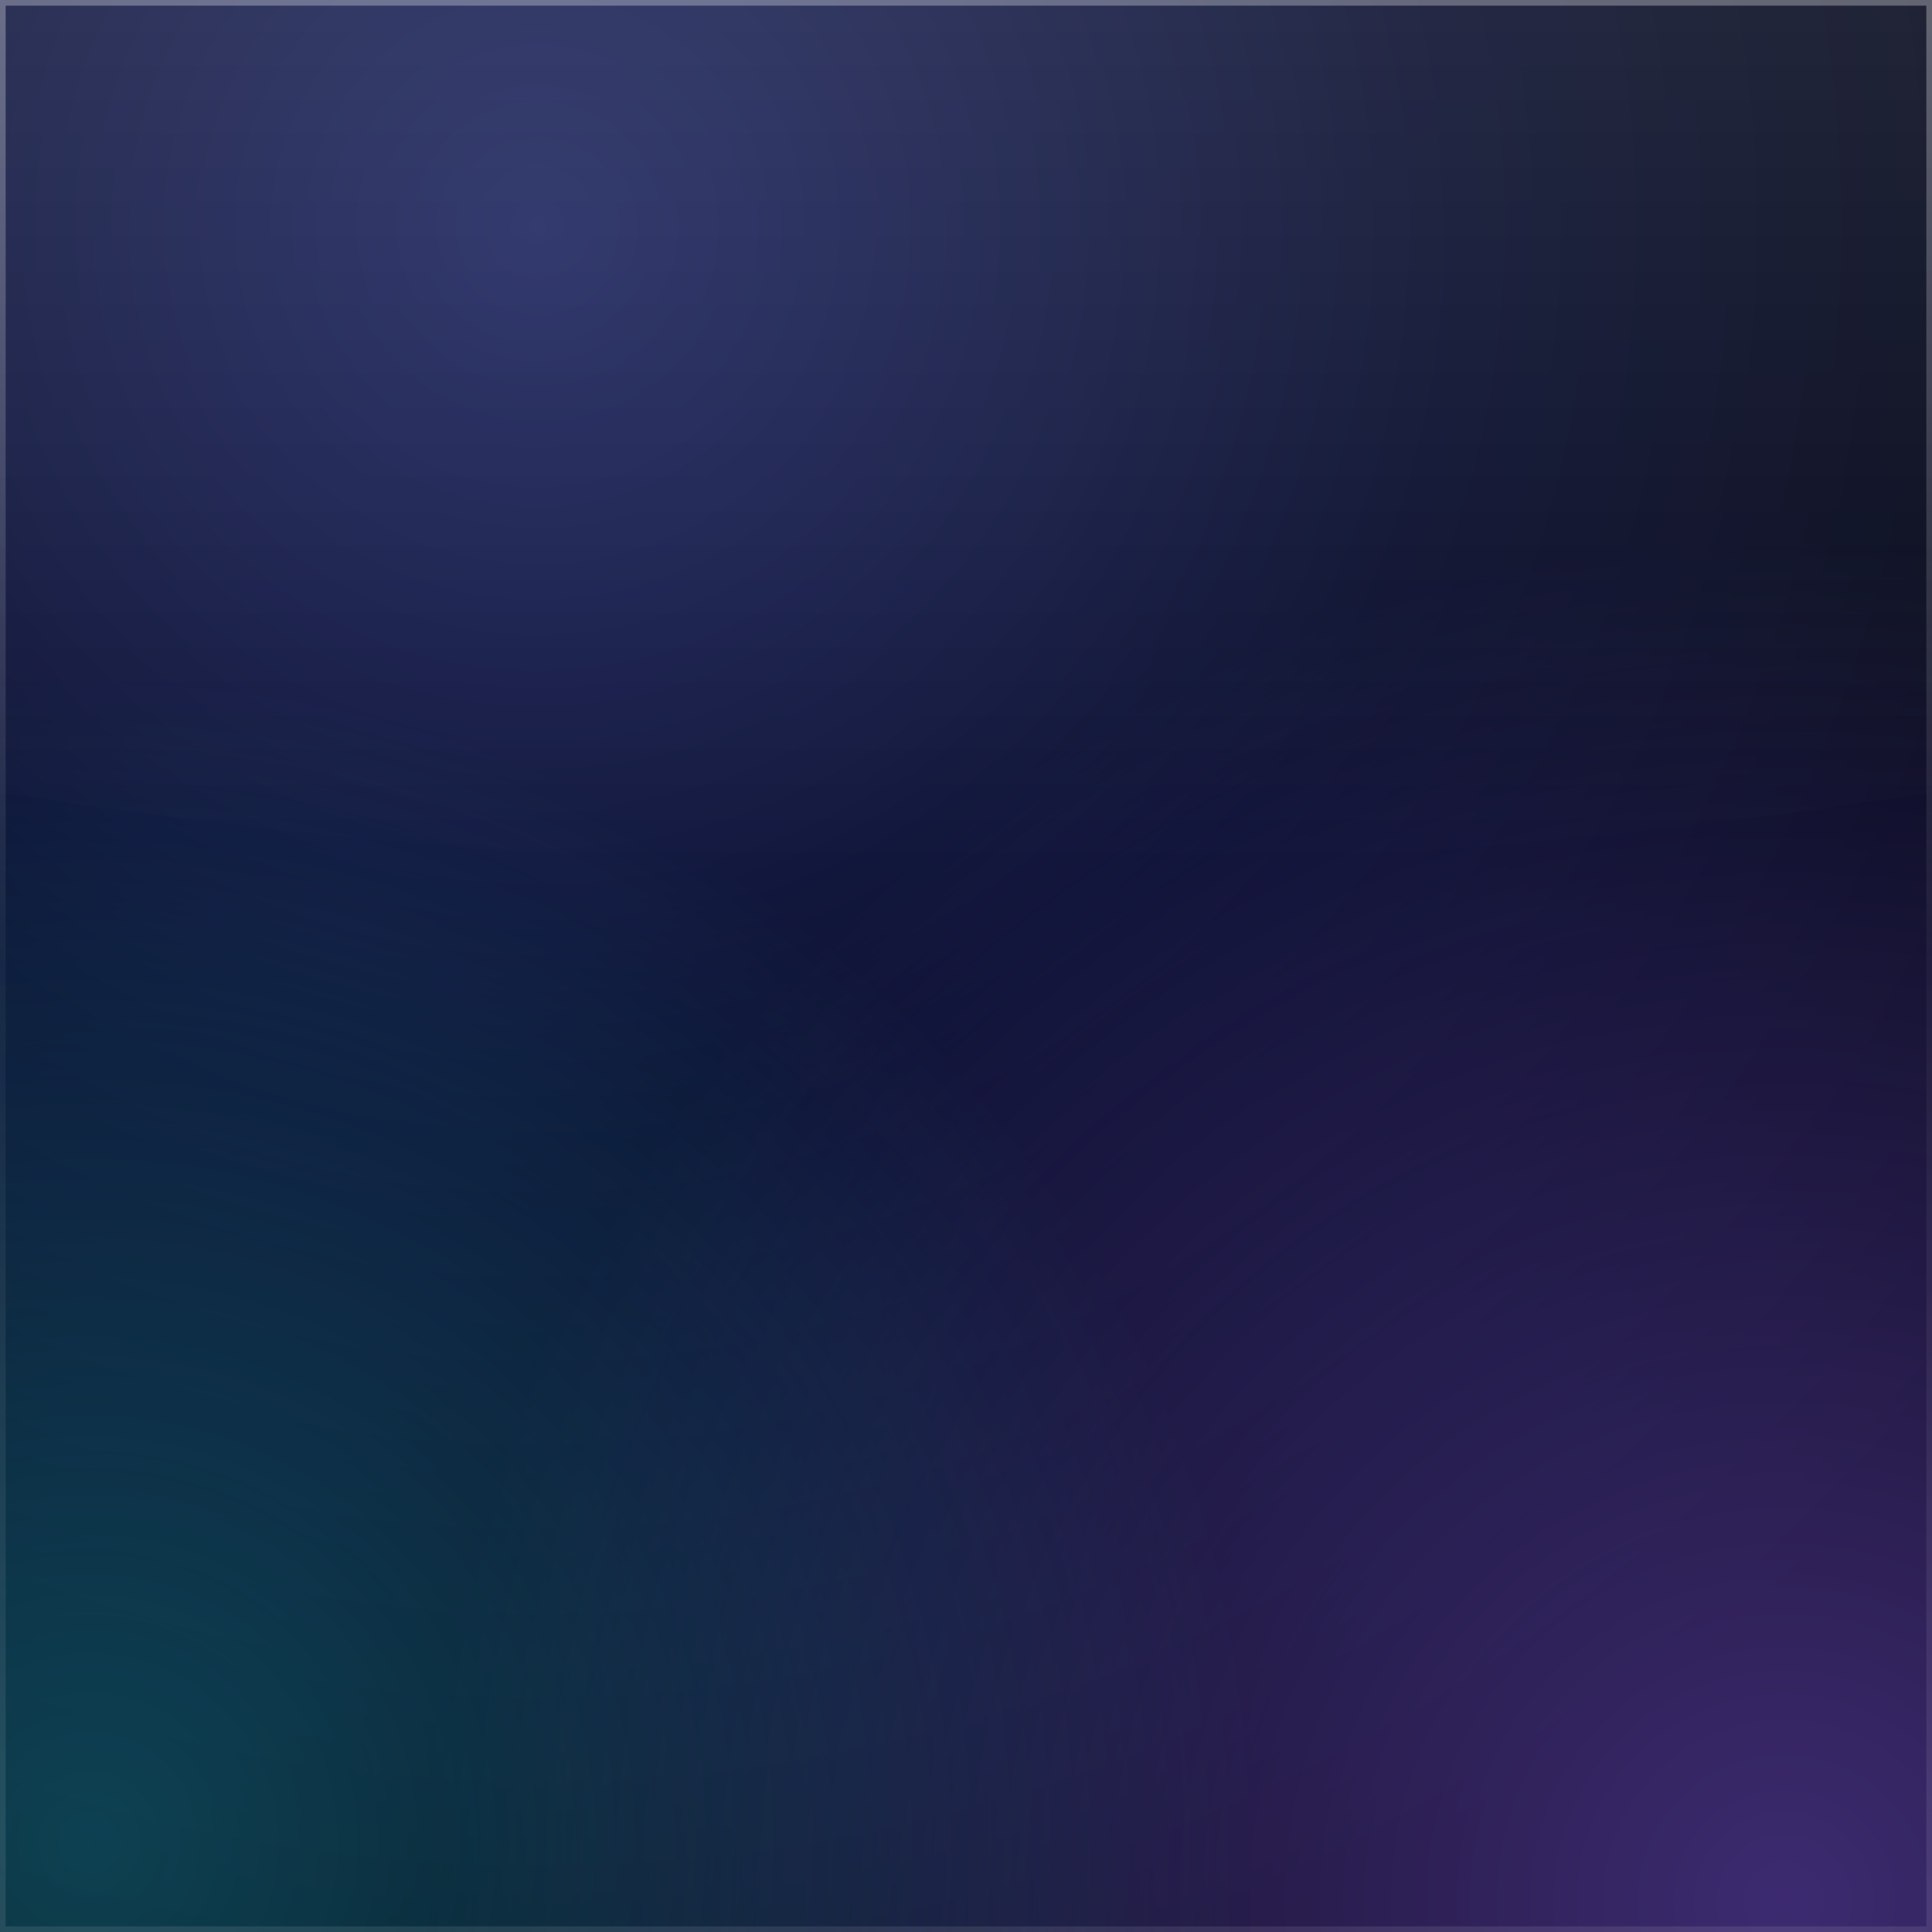
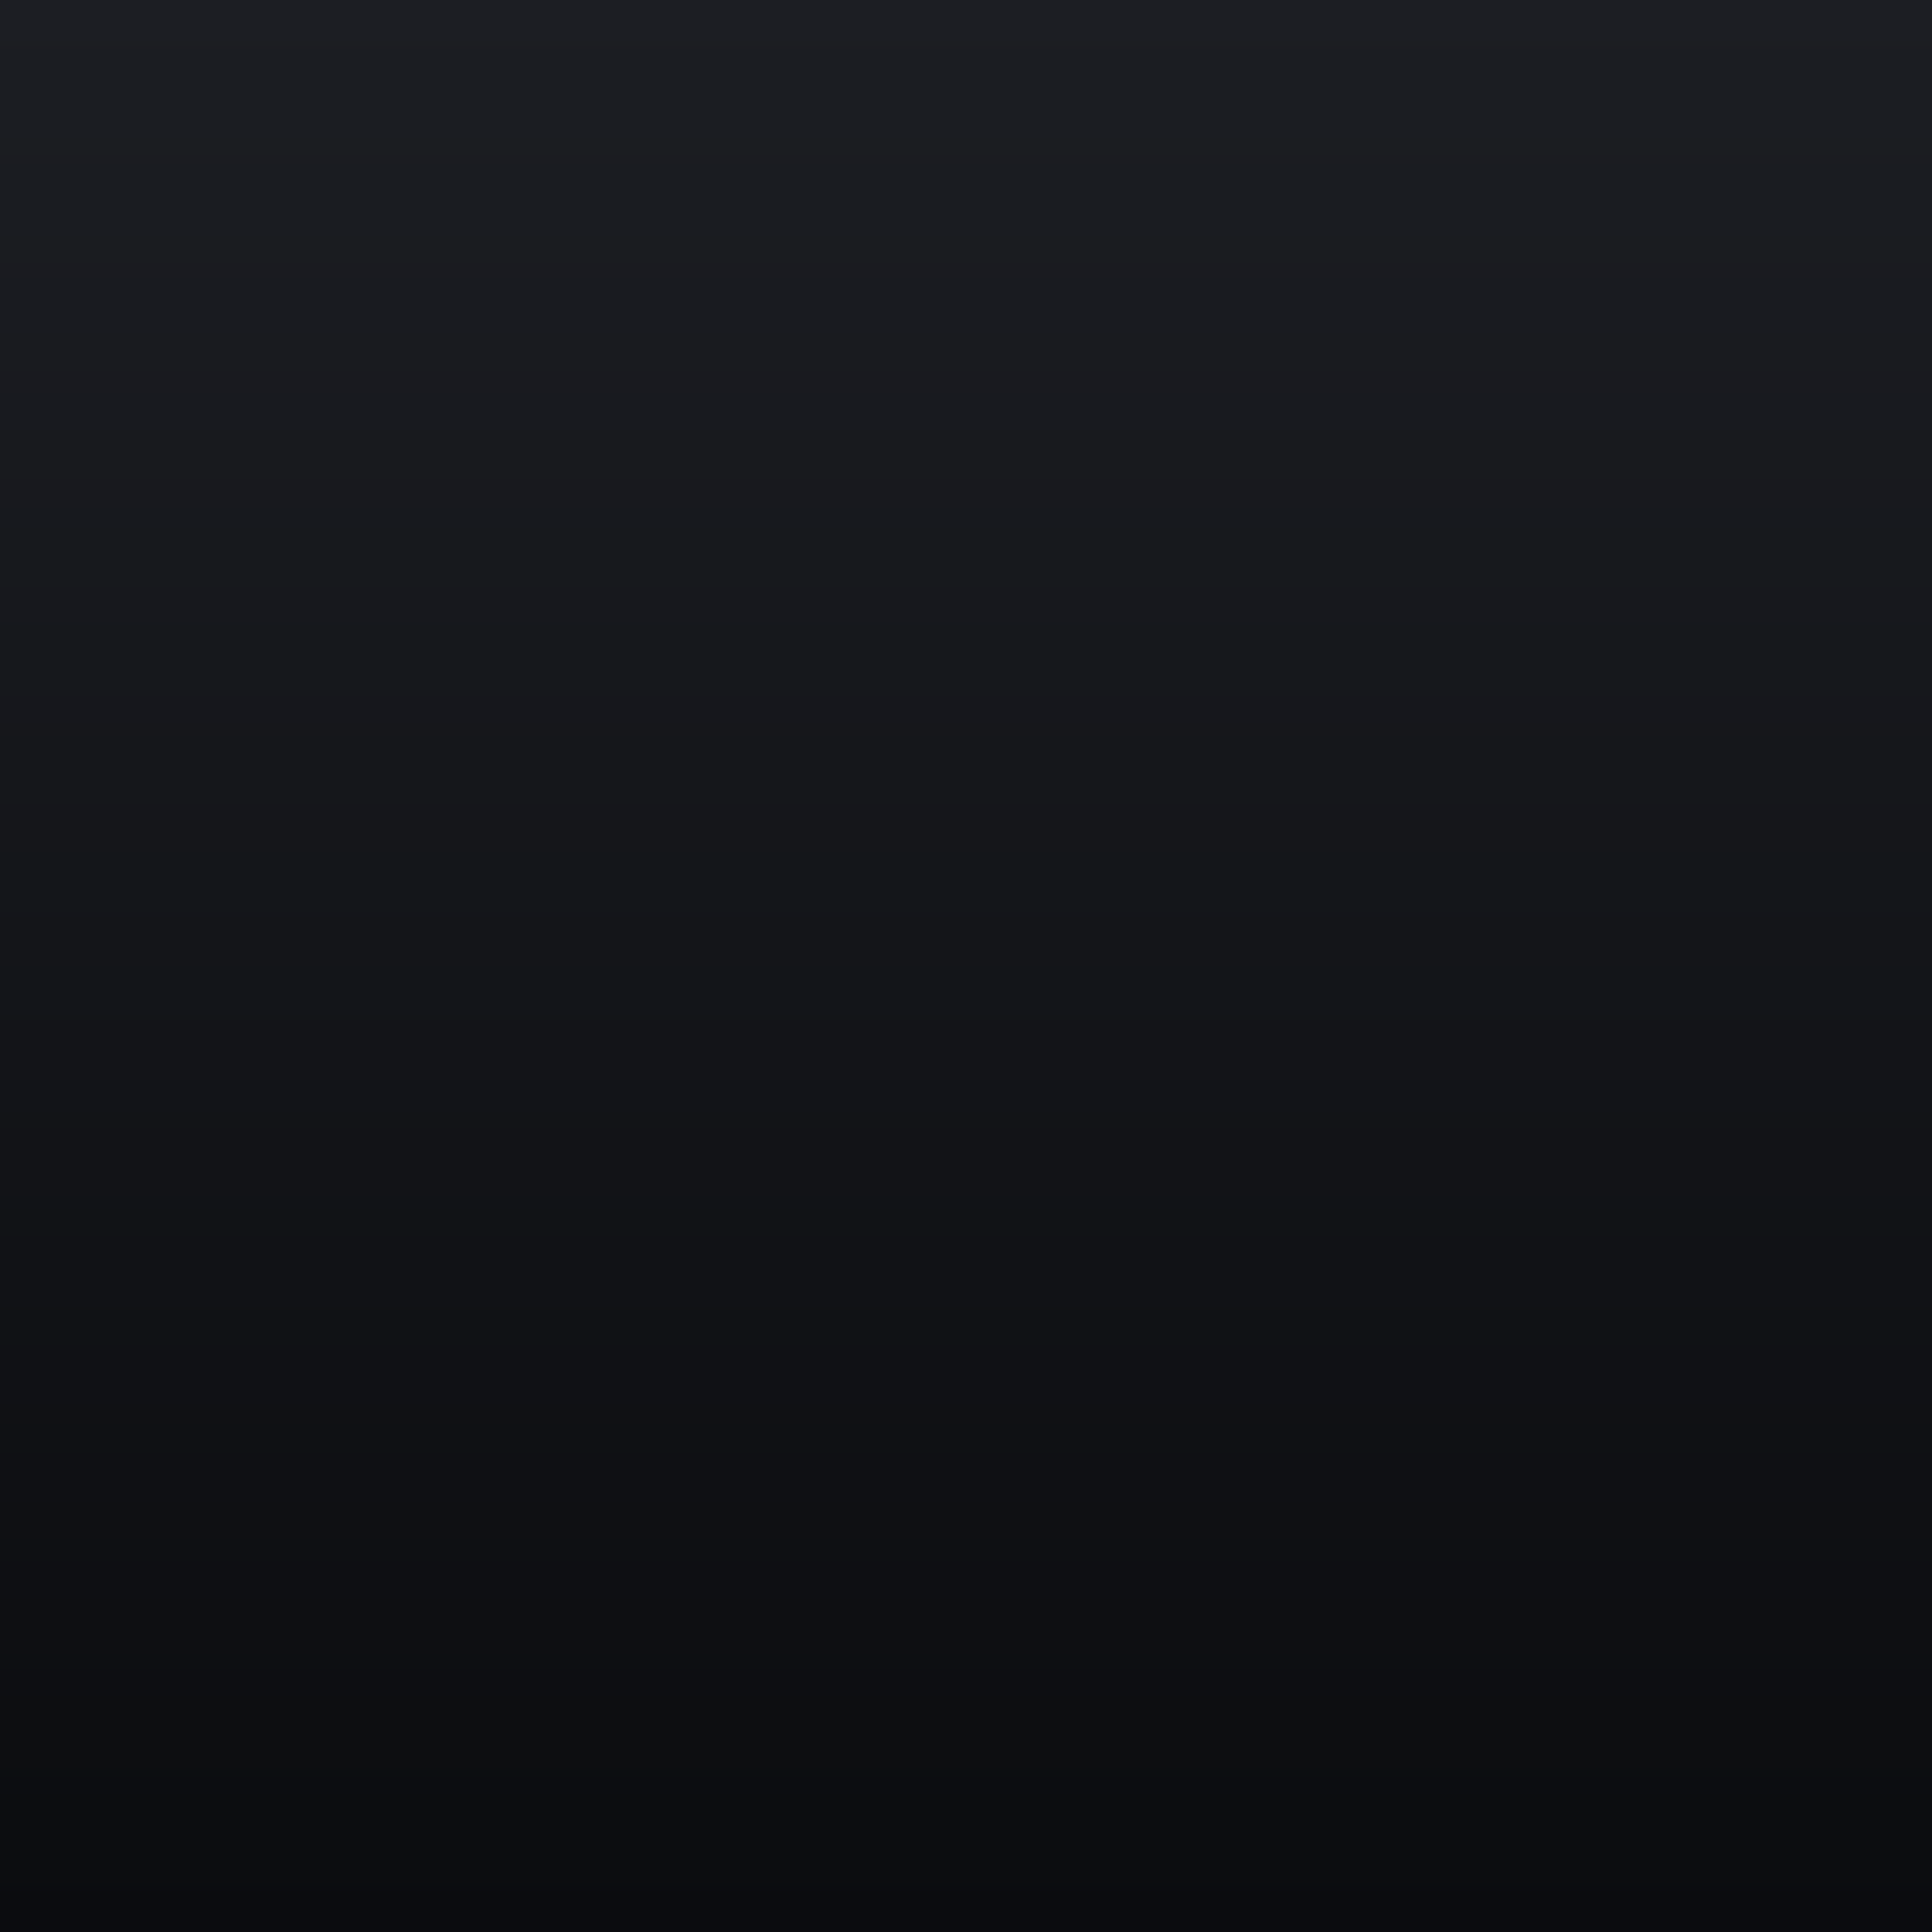
- <svg xmlns="http://www.w3.org/2000/svg" viewBox="0 0 512 512">
+ <svg xmlns="http://www.w3.org/2000/svg" viewBox="0 0 432 432">
  <defs>
-     <radialGradient id="t" cx=".28" cy=".12" r=".95">
-       <stop offset="0" stop-color="#232b63" />
-       <stop offset=".5" stop-color="#0c1130" />
-       <stop offset="1" stop-color="#04060f" />
-     </radialGradient>
-     <radialGradient id="v" cx=".92" cy=".98" r=".7">
-       <stop offset="0" stop-color="#8b5cf6" stop-opacity=".42" />
-       <stop offset="1" stop-color="#8b5cf6" stop-opacity="0" />
-     </radialGradient>
-     <radialGradient id="c" cx=".05" cy=".95" r=".6">
-       <stop offset="0" stop-color="#22d3ee" stop-opacity=".28" />
-       <stop offset="1" stop-color="#22d3ee" stop-opacity="0" />
-     </radialGradient>
-     <linearGradient id="r" x1="0" y1="0" x2="0" y2="1">
-       <stop offset="0" stop-color="#fff" stop-opacity=".30" />
-       <stop offset=".5" stop-color="#fff" stop-opacity=".04" />
-       <stop offset="1" stop-color="#fff" stop-opacity=".10" />
-     </linearGradient>
-     <linearGradient id="h" x1="0" y1="0" x2="0" y2="1">
-       <stop offset="0" stop-color="#fff" stop-opacity=".10" />
-       <stop offset="1" stop-color="#fff" stop-opacity="0" />
+     <linearGradient id="g" x1="0" y1="0" x2="0" y2="1">
+       <stop offset="0" stop-color="#1c1e23" />
+       <stop offset="1" stop-color="#0b0c0f" />
    </linearGradient>
  </defs>
-   <rect width="512" height="512" rx="0" fill="url(#t)" />
-   <rect width="512" height="512" rx="0" fill="url(#v)" />
-   <rect width="512" height="512" rx="0" fill="url(#c)" />
-   <path d="M0 0Q0 0 0 0H512Q512 0 512 0V210Q256 250 0 210Z" fill="url(#h)" />
-   <rect x=".75" y=".75" width="510.5" height="510.5" rx="-0.75" fill="none" stroke="url(#r)" stroke-width="1.5" />
+   <rect width="432" height="432" fill="url(#g)" />
</svg>
